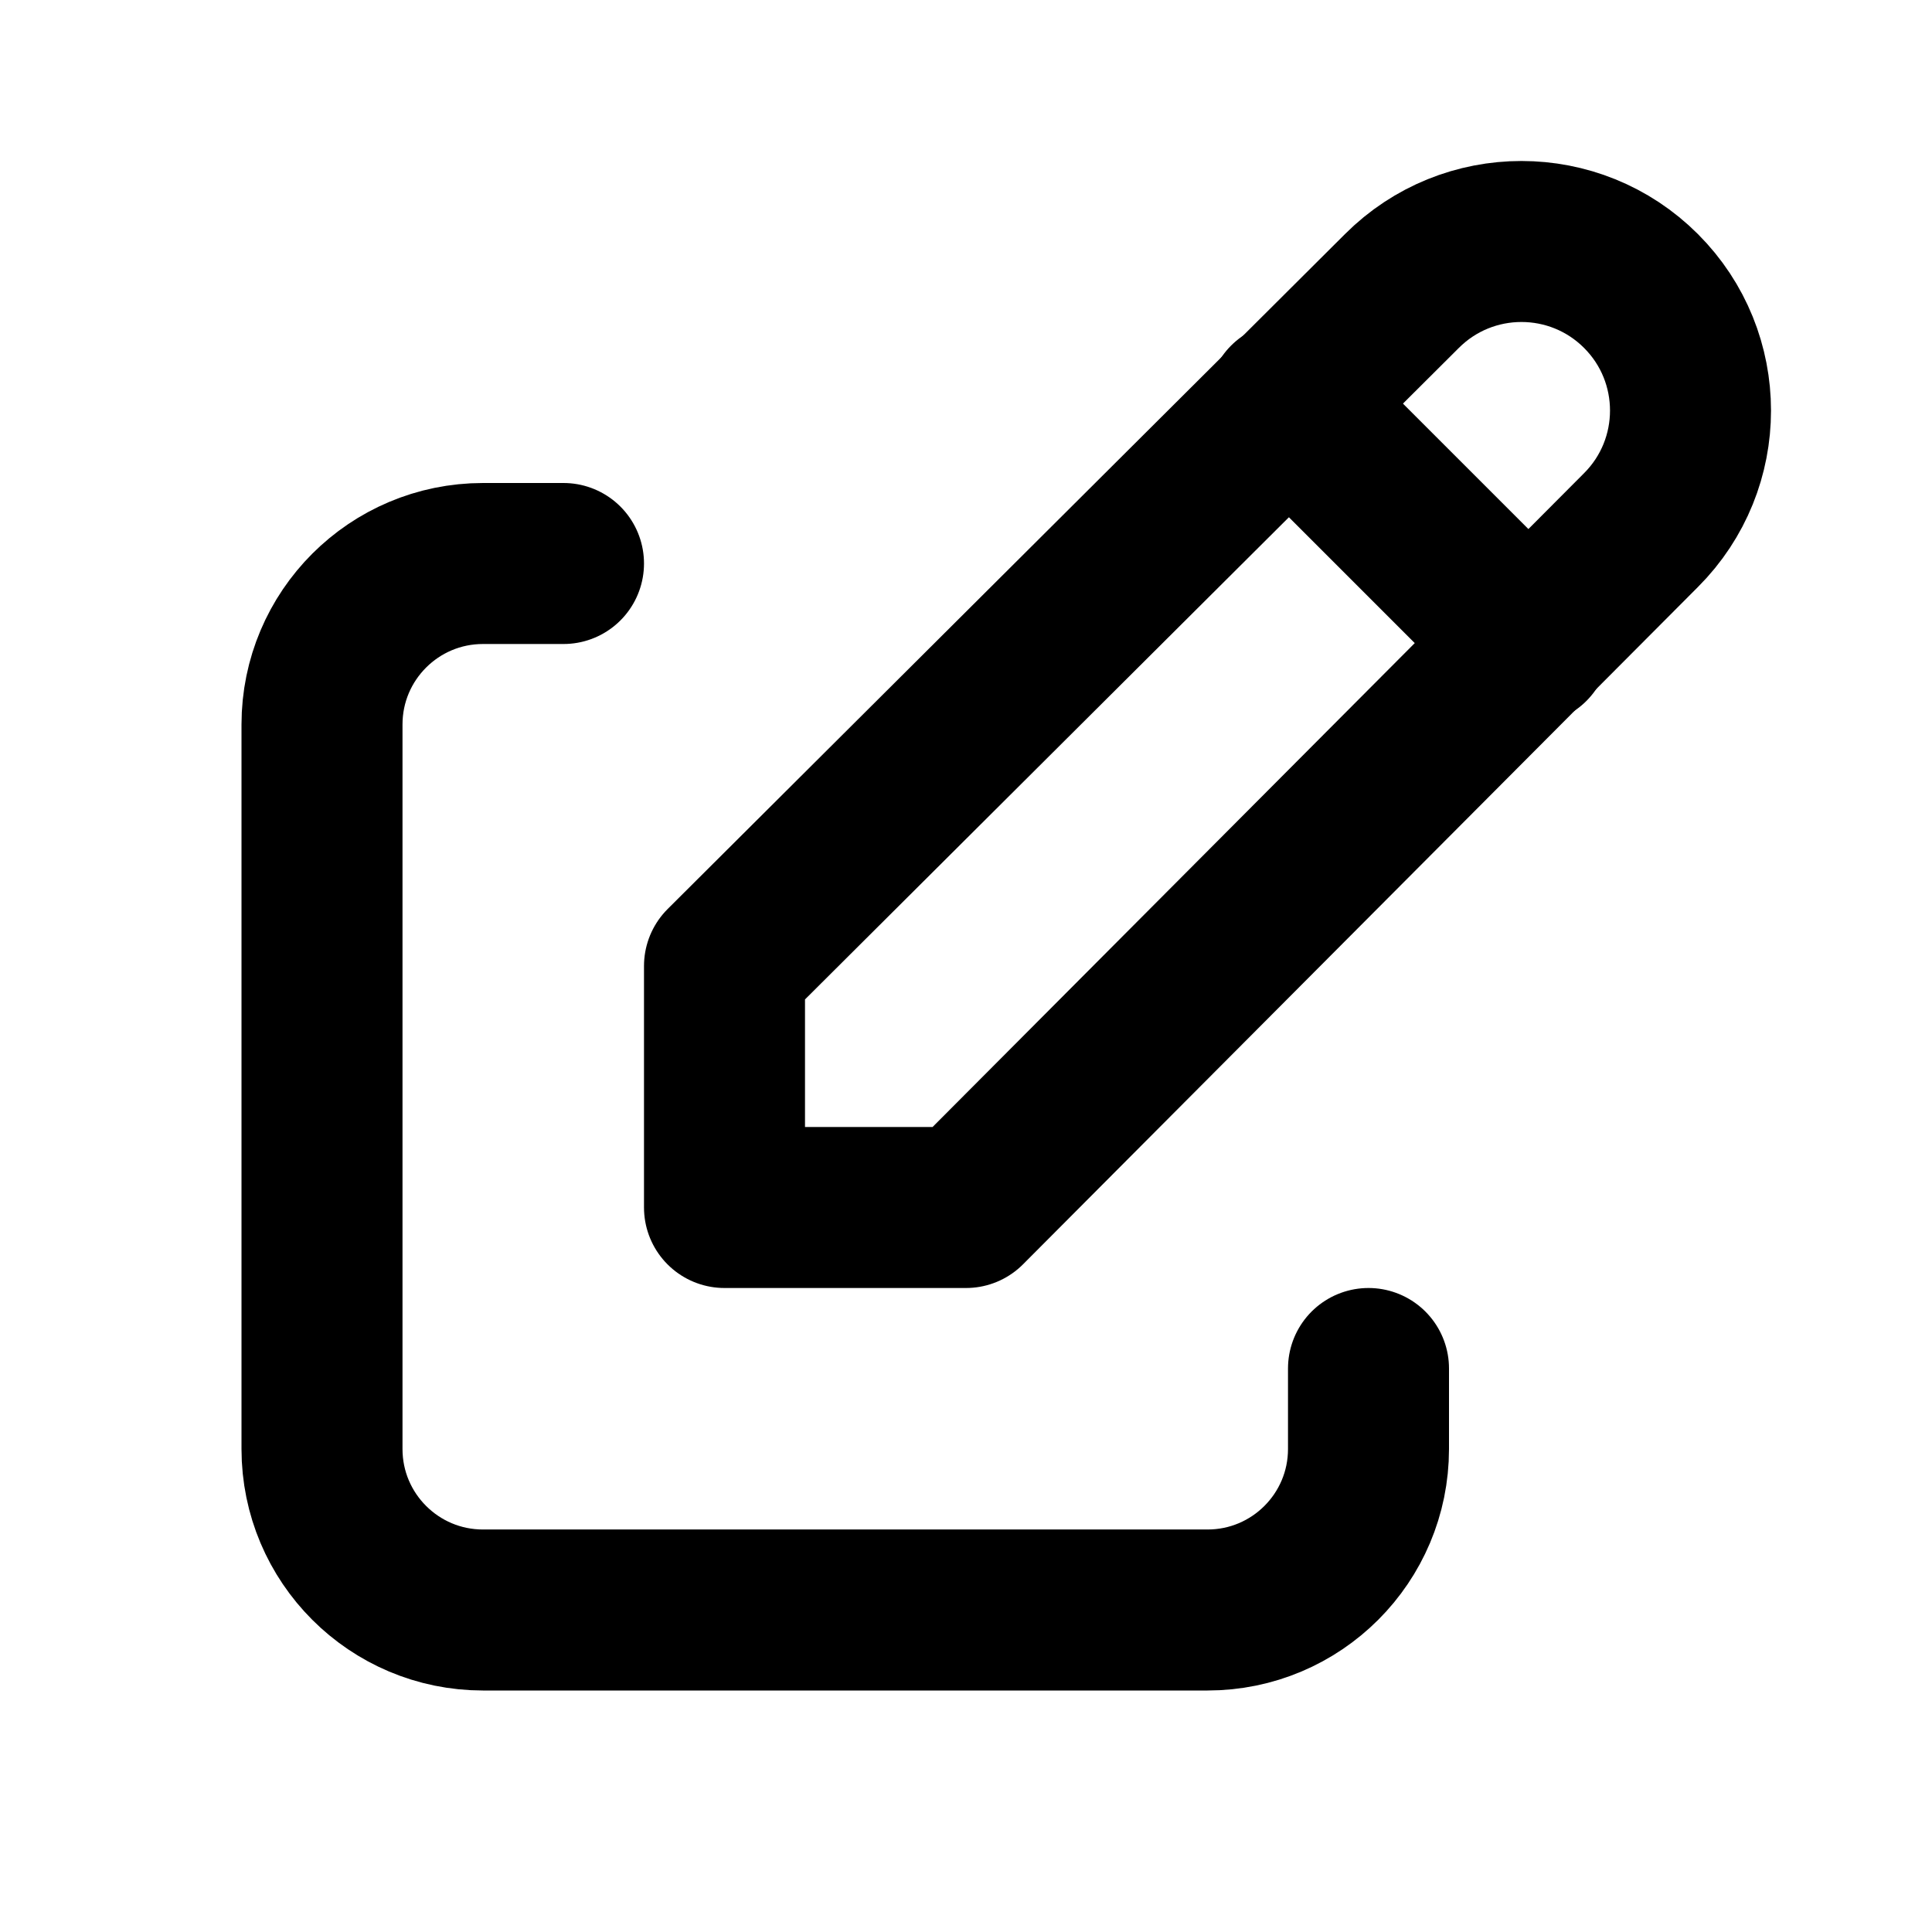
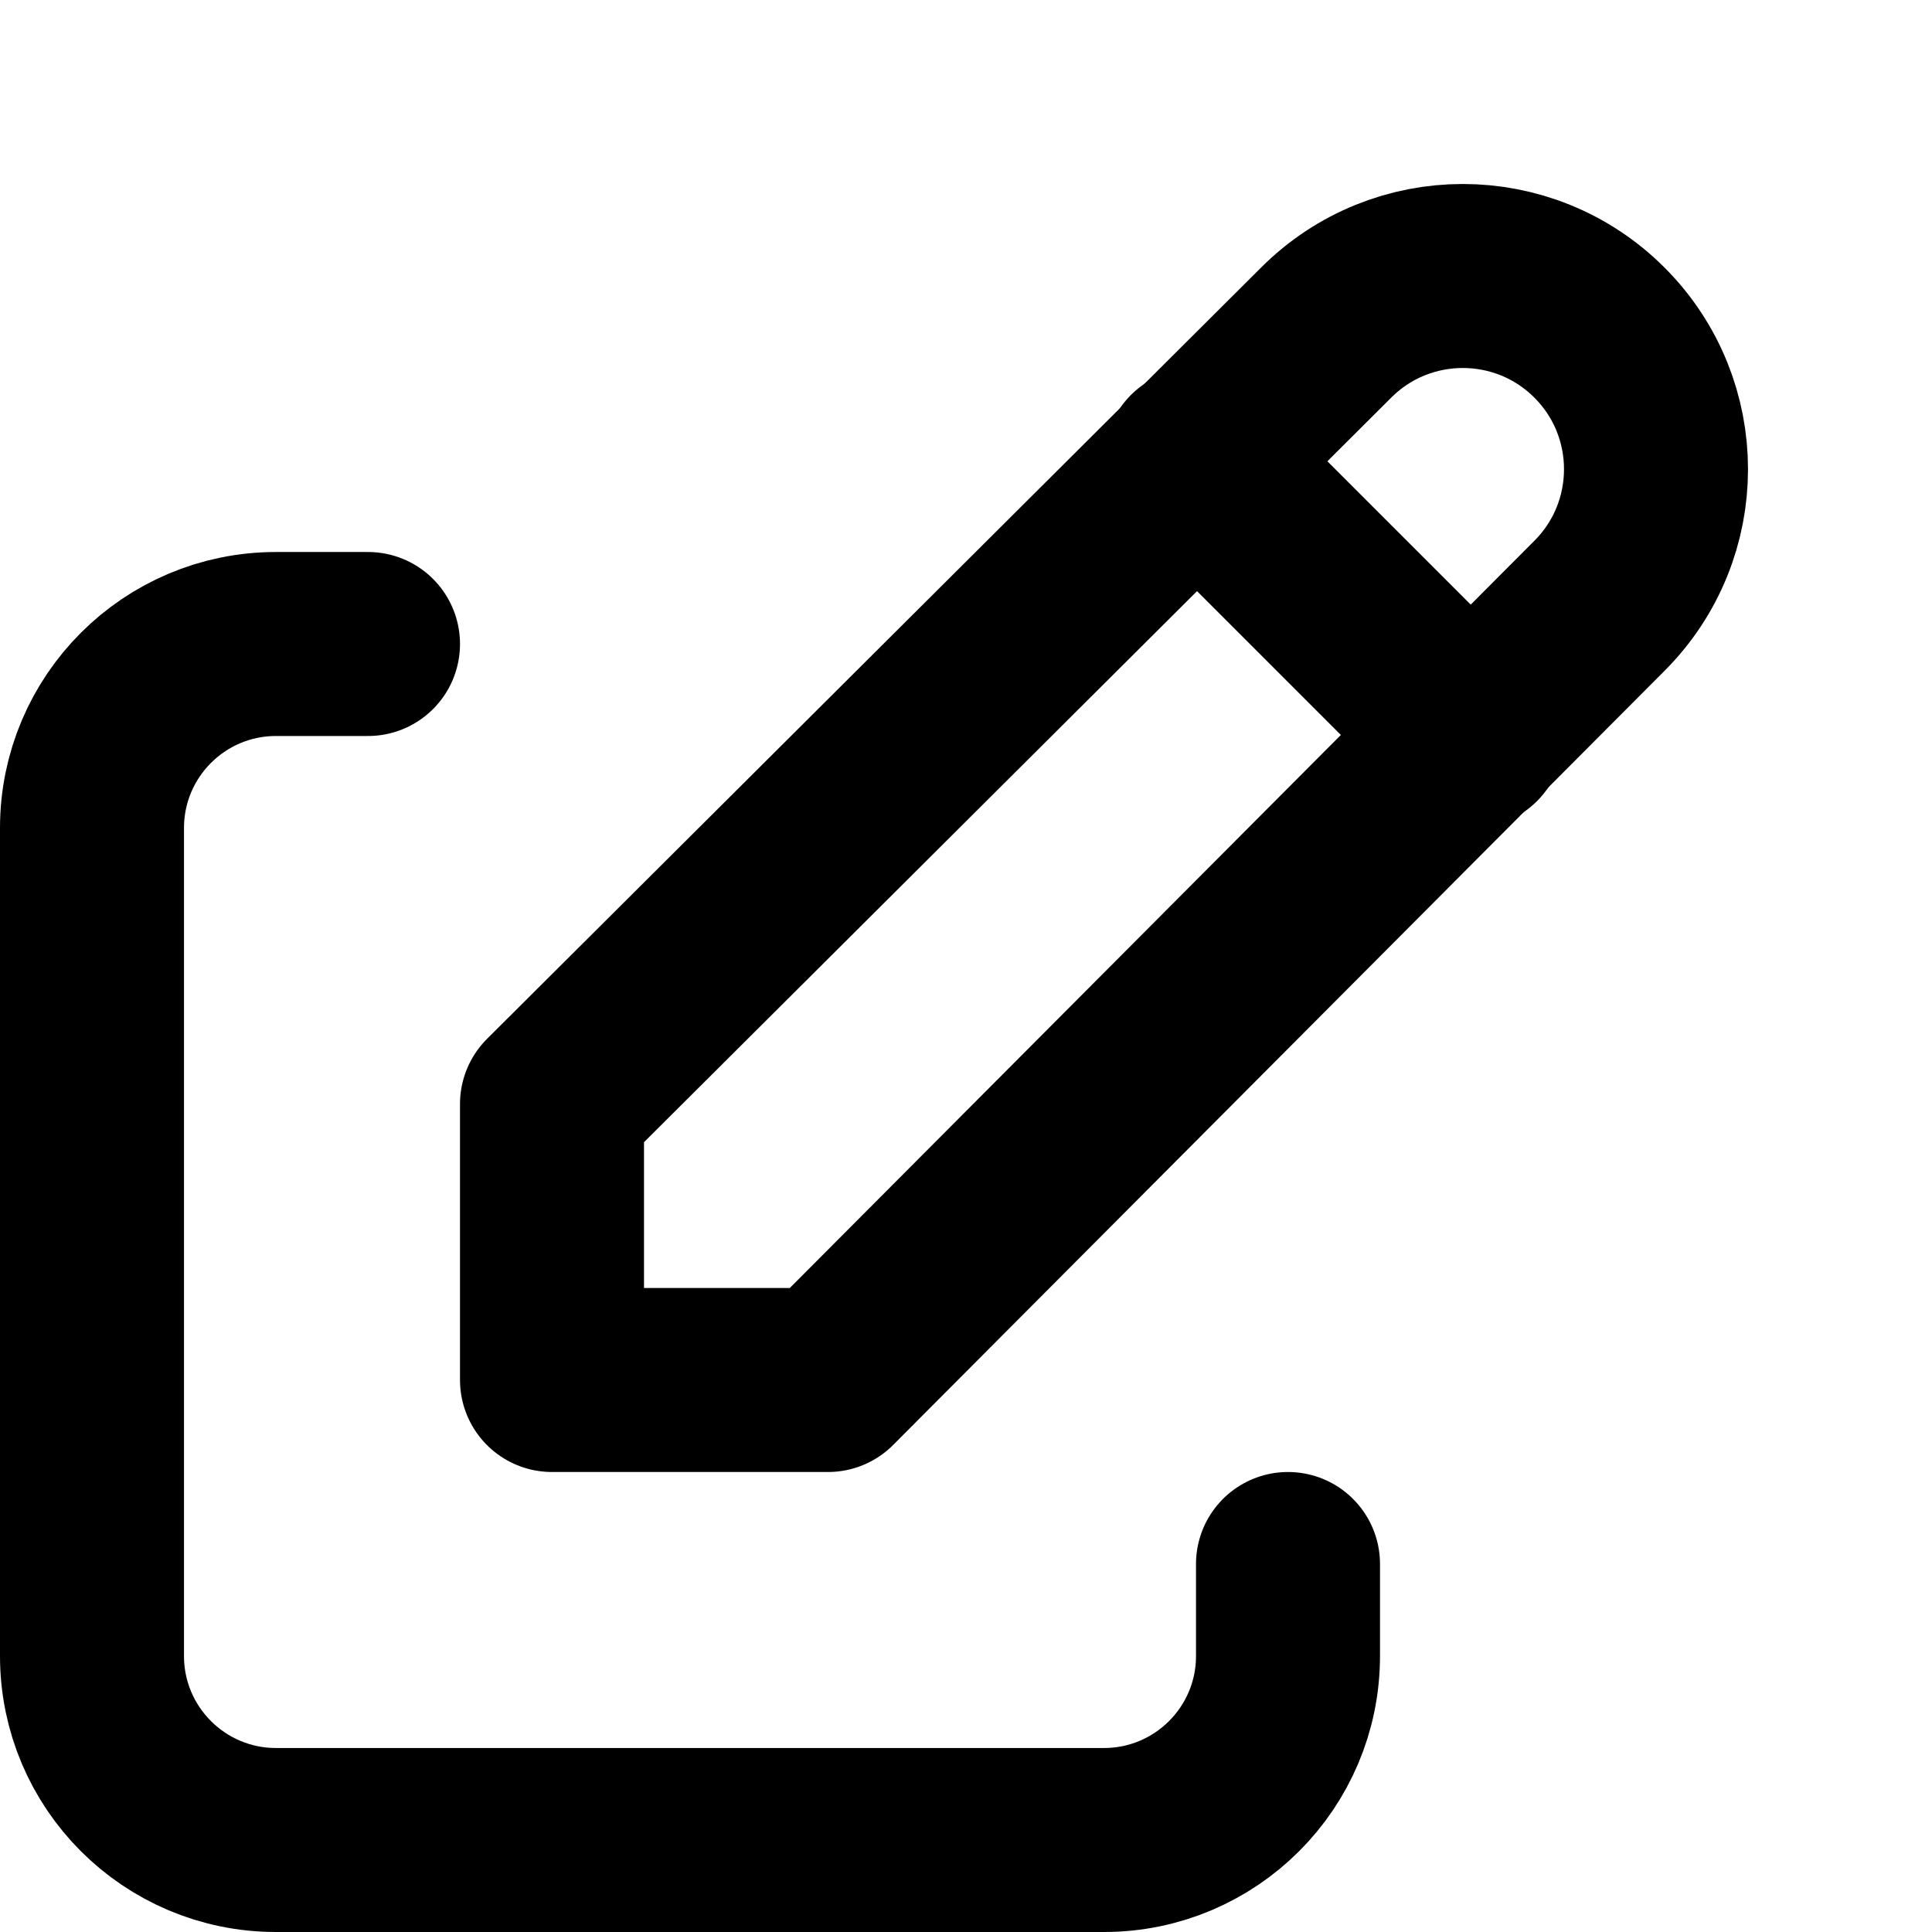
- <svg xmlns="http://www.w3.org/2000/svg" viewBox="0 0 24 24" fill="none" stroke="#000000" stroke-linecap="round" stroke-linejoin="round" id="Edit--Streamline-Tabler" height="24" width="24">
-   <path d="M7 7H6a2 2 0 0 0 -2 2v9a2 2 0 0 0 2 2h9a2 2 0 0 0 2 -2v-1" stroke-width="2" />
-   <path d="M20.385 6.585a2.1 2.1 0 0 0 -2.97 -2.97L9 12v3h3l8.385 -8.415z" stroke-width="2" />
-   <path d="m16 5 3 3" stroke-width="2" />
+ <svg xmlns="http://www.w3.org/2000/svg" viewBox="3 0 21 21" fill="none" stroke="#000000" stroke-linecap="round" stroke-linejoin="round" id="Edit--Streamline-Tabler" height="24" width="24" version="1.1">
+   <defs id="defs13" />
+   <path d="M 7,7 H 6 A 2,2 0 0 0 4,9 v 9 a 2,2 0 0 0 2,2 h 9 a 2,2 0 0 0 2,-2 v -1" stroke-width="2" id="path4" />
+   <path d="m 20.385,6.585 a 2.1,2.1 0 0 0 -2.97,-2.97 L 9,12 v 3 h 3 z" stroke-width="2" id="path6" />
+   <path d="m 16,5 3,3" stroke-width="2" id="path8" />
</svg>
